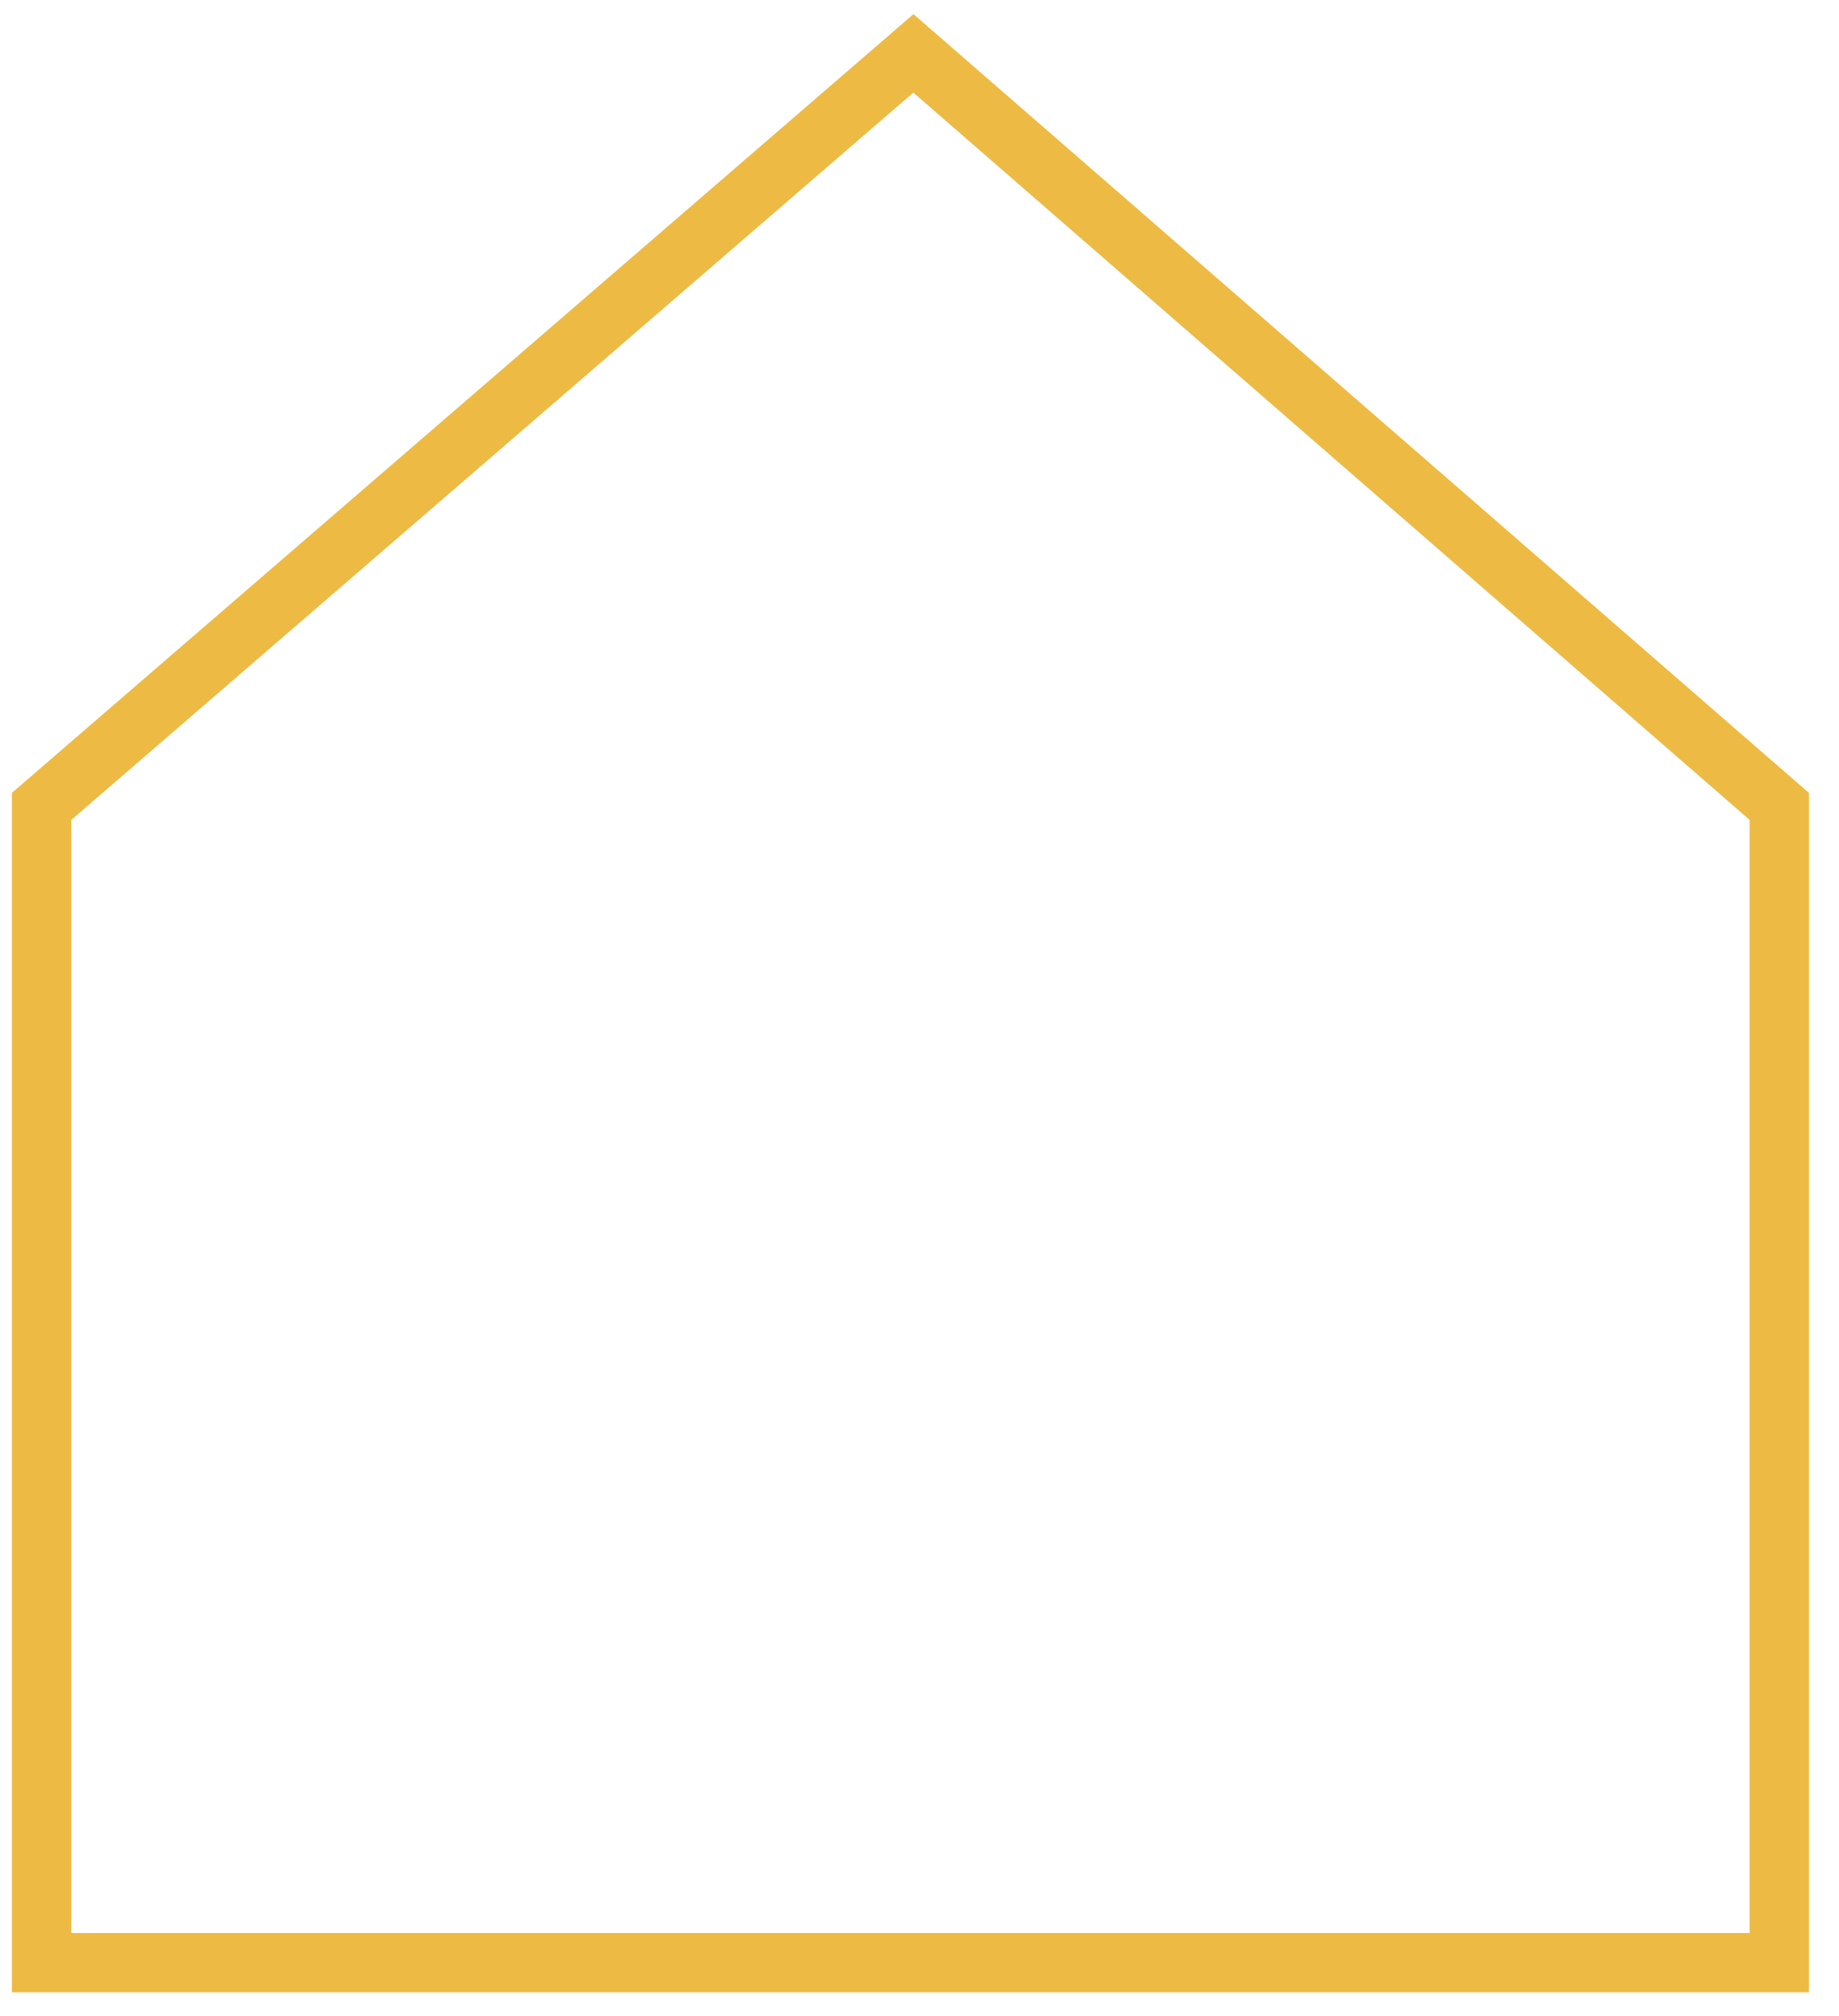
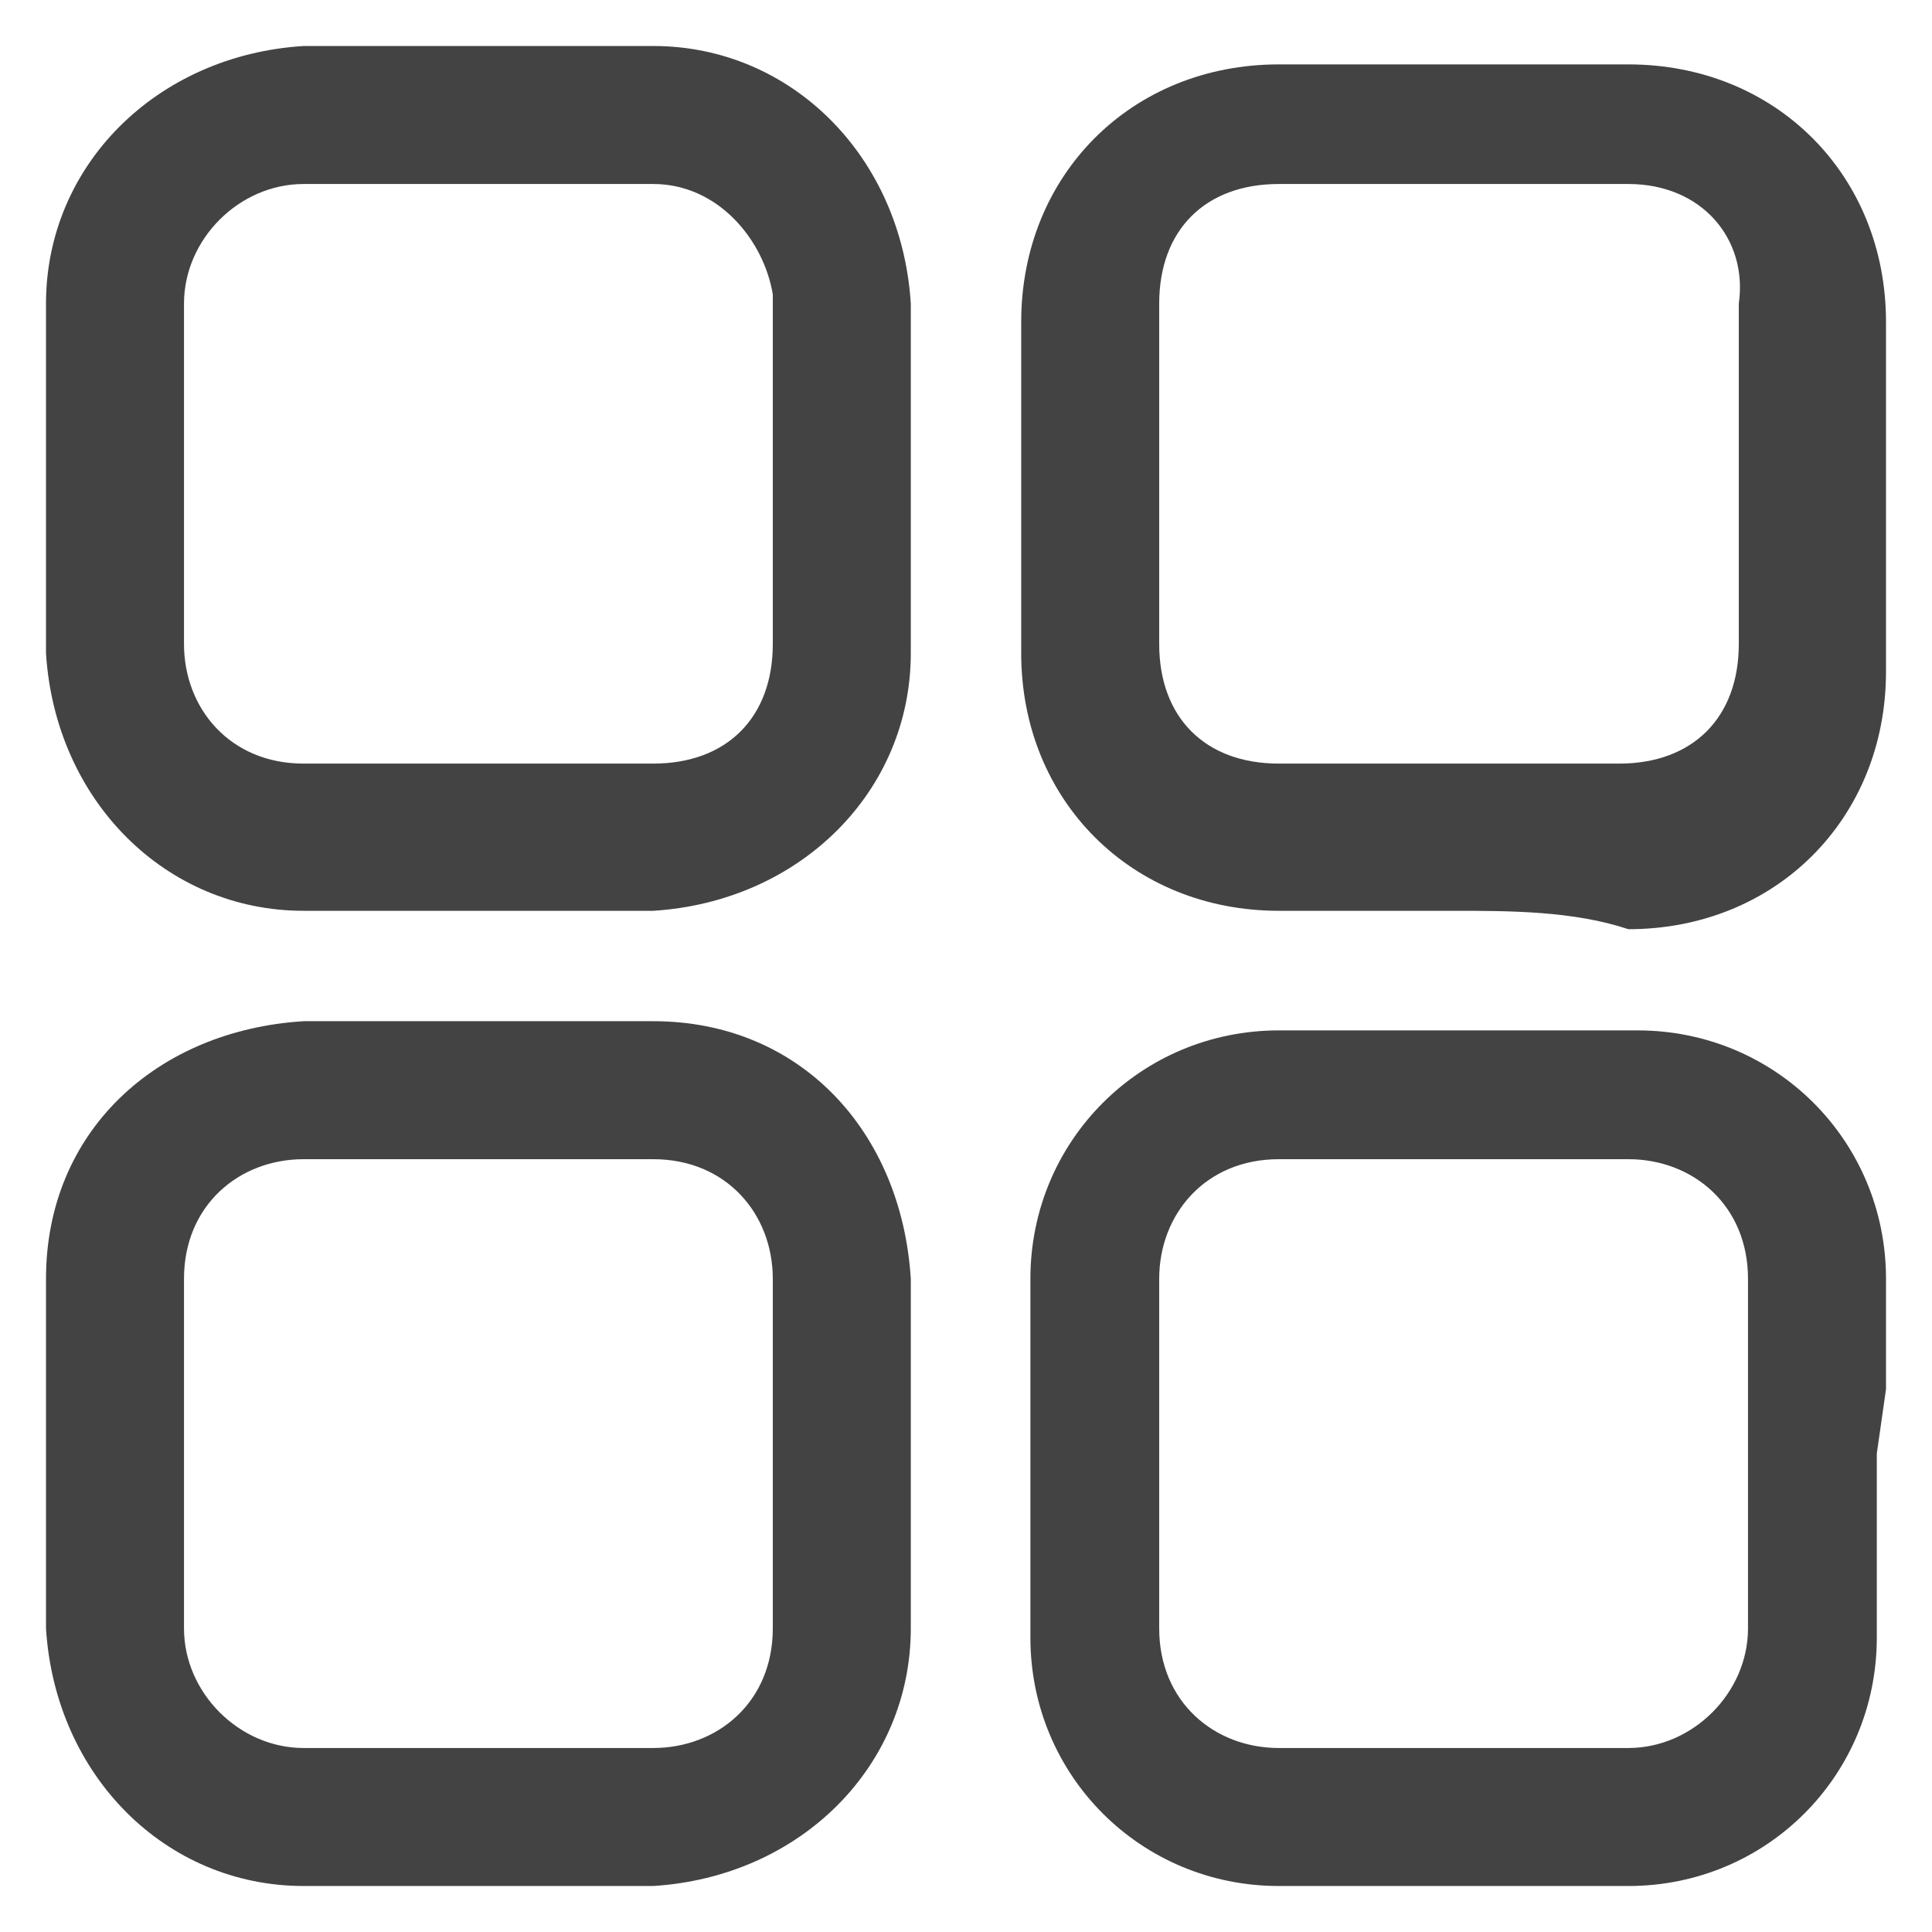
- <svg xmlns="http://www.w3.org/2000/svg" width="31" height="34" viewBox="0 0 31 34" fill="none">
-   <path d="M0.701 13.6L15.401 0.9L30.001 13.6V33.1H0.701V13.6Z" stroke="#EDBB43" stroke-miterlimit="10" />
+ <svg xmlns="http://www.w3.org/2000/svg" version="1.1" id="Layer_1" x="0px" y="0px" viewBox="0 0 21 21" style="enable-background:new 0 0 21 21;" xml:space="preserve">
+   <style type="text/css">
+ 	.st0{fill:#434343;}
+ </style>
+   <path class="st0" d="M15.8,9.9c-0.6,0-1.3,0-1.9,0c-1.6,0-2.8-1.2-2.8-2.8c0-0.4,0-0.8,0-1.2l0-0.6l0-0.6c0-0.4,0-0.8,0-1.2  c0-1.6,1.2-2.8,2.8-2.8c1.3,0,2.5,0,3.8,0c1.6,0,2.8,1.2,2.8,2.8c0,1.3,0,2.5,0,3.8c0,1.6-1.2,2.8-2.8,2.8l0,0  C17.1,9.9,16.4,9.9,15.8,9.9z M15.8,2c-0.6,0-1.2,0-1.9,0c-0.8,0-1.3,0.5-1.3,1.3c0,0.4,0,0.8,0,1.2l0,0.7l0,0.6c0,0.4,0,0.8,0,1.2  c0,0.8,0.5,1.3,1.3,1.3c1.2,0,2.5,0,3.7,0h0c0.8,0,1.3-0.5,1.3-1.3c0-1.2,0-2.5,0-3.7C19,2.6,18.5,2,17.7,2C17.1,2,16.4,2,15.8,2z" />
+   <path class="st0" d="M5.2,9.9c-0.6,0-1.3,0-1.9,0c-1.5,0-2.7-1.2-2.8-2.8c0-0.4,0-0.8,0-1.2l0-0.6l0-0.7c0-0.4,0-0.9,0-1.3  c0-1.5,1.2-2.7,2.8-2.8c1.3,0,2.6,0,3.8,0c1.5,0,2.7,1.2,2.8,2.8l0,0c0,1.3,0,2.5,0,3.8c0,1.5-1.2,2.7-2.8,2.8  C6.4,9.9,5.8,9.9,5.2,9.9z M5.2,2C4.6,2,3.9,2,3.3,2C2.6,2,2,2.6,2,3.3c0,0.4,0,0.8,0,1.2l0,0.7l0,0.6c0,0.4,0,0.8,0,1.2  c0,0.7,0.5,1.3,1.3,1.3c1.3,0,2.5,0,3.8,0c0.8,0,1.3-0.5,1.3-1.3c0-1.3,0-2.5,0-3.8l0,0C8.3,2.6,7.8,2,7.1,2C6.4,2,5.8,2,5.2,2z" />
+   <path class="st0" d="M20.5,15.1c0-0.4,0-0.8,0-1.2c0-1.5-1.2-2.7-2.7-2.7c-1.3,0-2.6,0-3.9,0c-1.5,0-2.7,1.2-2.7,2.7  c0,1.3,0,2.6,0,3.9c0,1.5,1.2,2.7,2.7,2.7c0.7,0,1.3,0,1.9,0c0.6,0,1.3,0,1.9,0c1.5,0,2.7-1.2,2.7-2.7c0-0.4,0-0.9,0-1.3l0-0.7  L20.5,15.1z M19,16.4c0,0.4,0,0.8,0,1.3c0,0.7-0.6,1.3-1.3,1.3c-1.3,0-2.5,0-3.8,0c-0.7,0-1.3-0.5-1.3-1.3c0-1.3,0-2.5,0-3.8  c0-0.7,0.5-1.3,1.3-1.3c0.6,0,1.3,0,1.9,0c0.6,0,1.3,0,1.9,0c0.7,0,1.3,0.5,1.3,1.3c0,0.4,0,0.8,0,1.2l0,0.6L19,16.4z" />
+   <path class="st0" d="M5.2,20.5c-0.6,0-1.3,0-1.9,0c-1.5,0-2.7-1.2-2.8-2.8c0-0.4,0-0.9,0-1.3l0-0.7l0-0.6c0-0.4,0-0.8,0-1.2  c0-1.6,1.2-2.7,2.8-2.8c1.3,0,2.6,0,3.8,0c1.6,0,2.7,1.2,2.8,2.8l-0.1,0l0.1,0c0,1.3,0,2.5,0,3.8l-0.1,0l0.1,0  c0,1.5-1.2,2.7-2.8,2.8C6.5,20.5,5.8,20.5,5.2,20.5z M5.2,12.6c-0.6,0-1.3,0-1.9,0c-0.7,0-1.3,0.5-1.3,1.3c0,0.4,0,0.8,0,1.2l0,0.7  l0,0.7c0,0.4,0,0.8,0,1.2C2,18.4,2.6,19,3.3,19c1.3,0,2.5,0,3.8,0c0.7,0,1.3-0.5,1.3-1.3c0-1.3,0-2.5,0-3.8l0,0  c0-0.7-0.5-1.3-1.3-1.3C6.4,12.6,5.8,12.6,5.2,12.6z" />
</svg>
